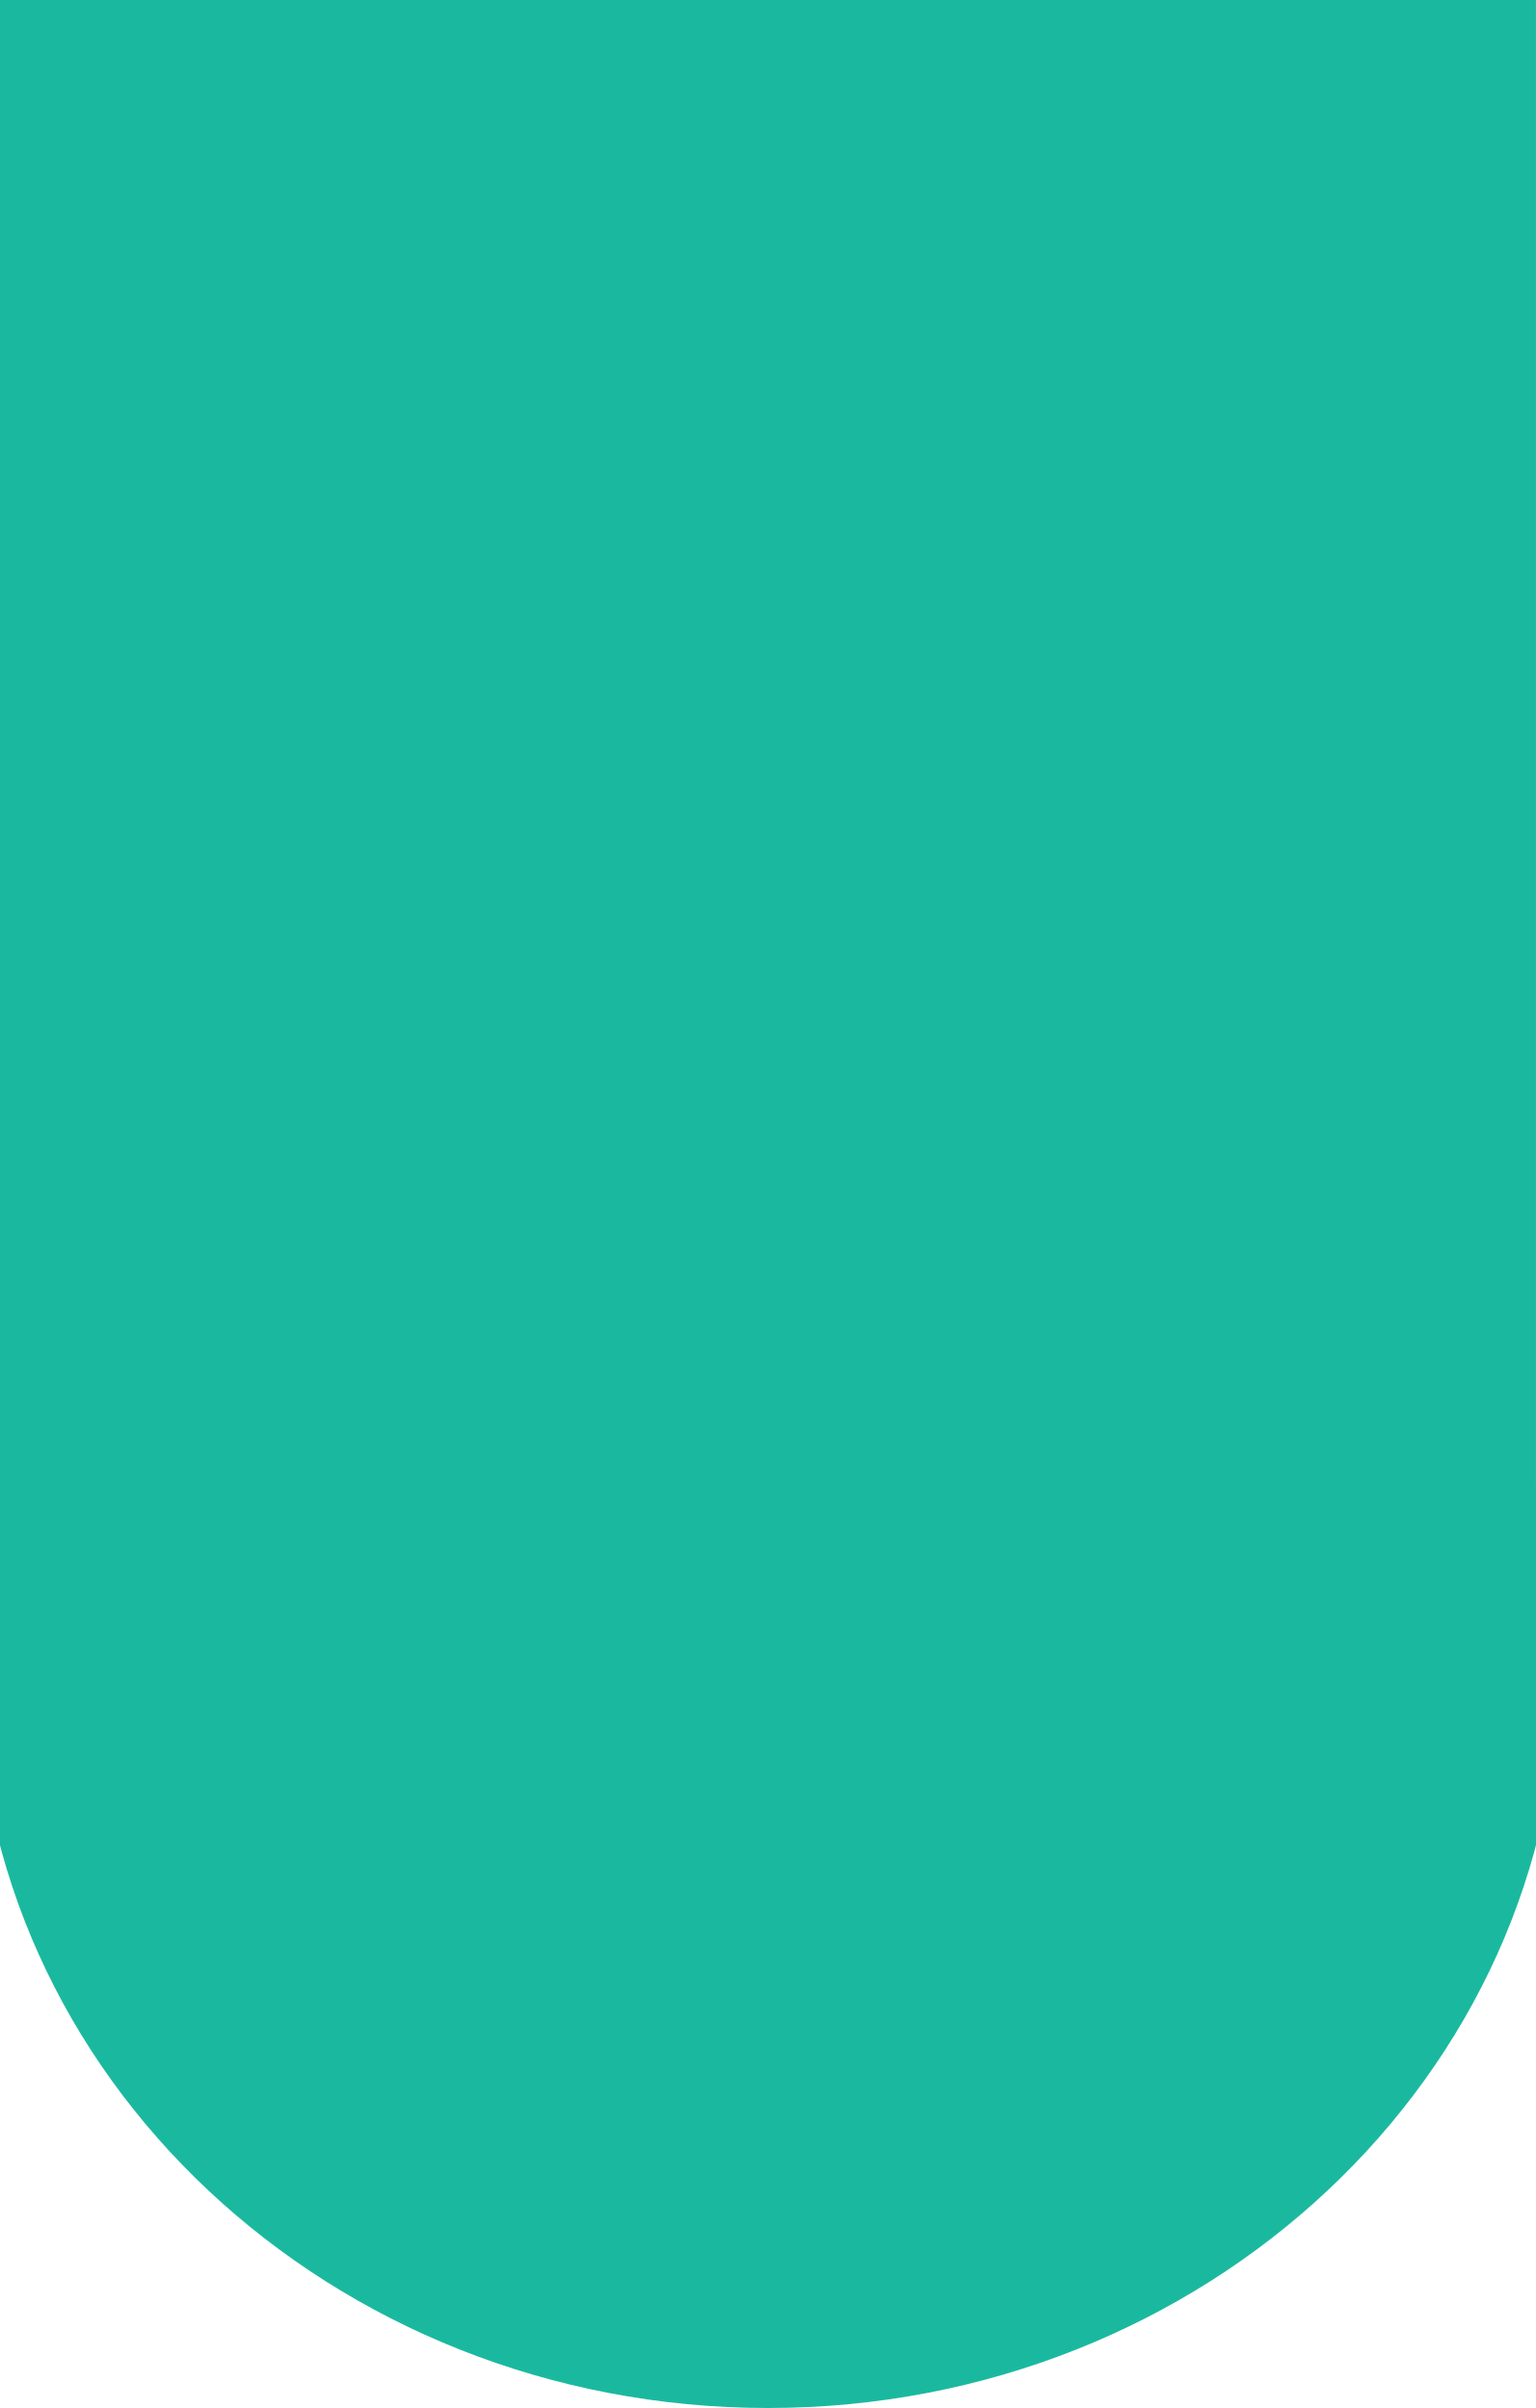
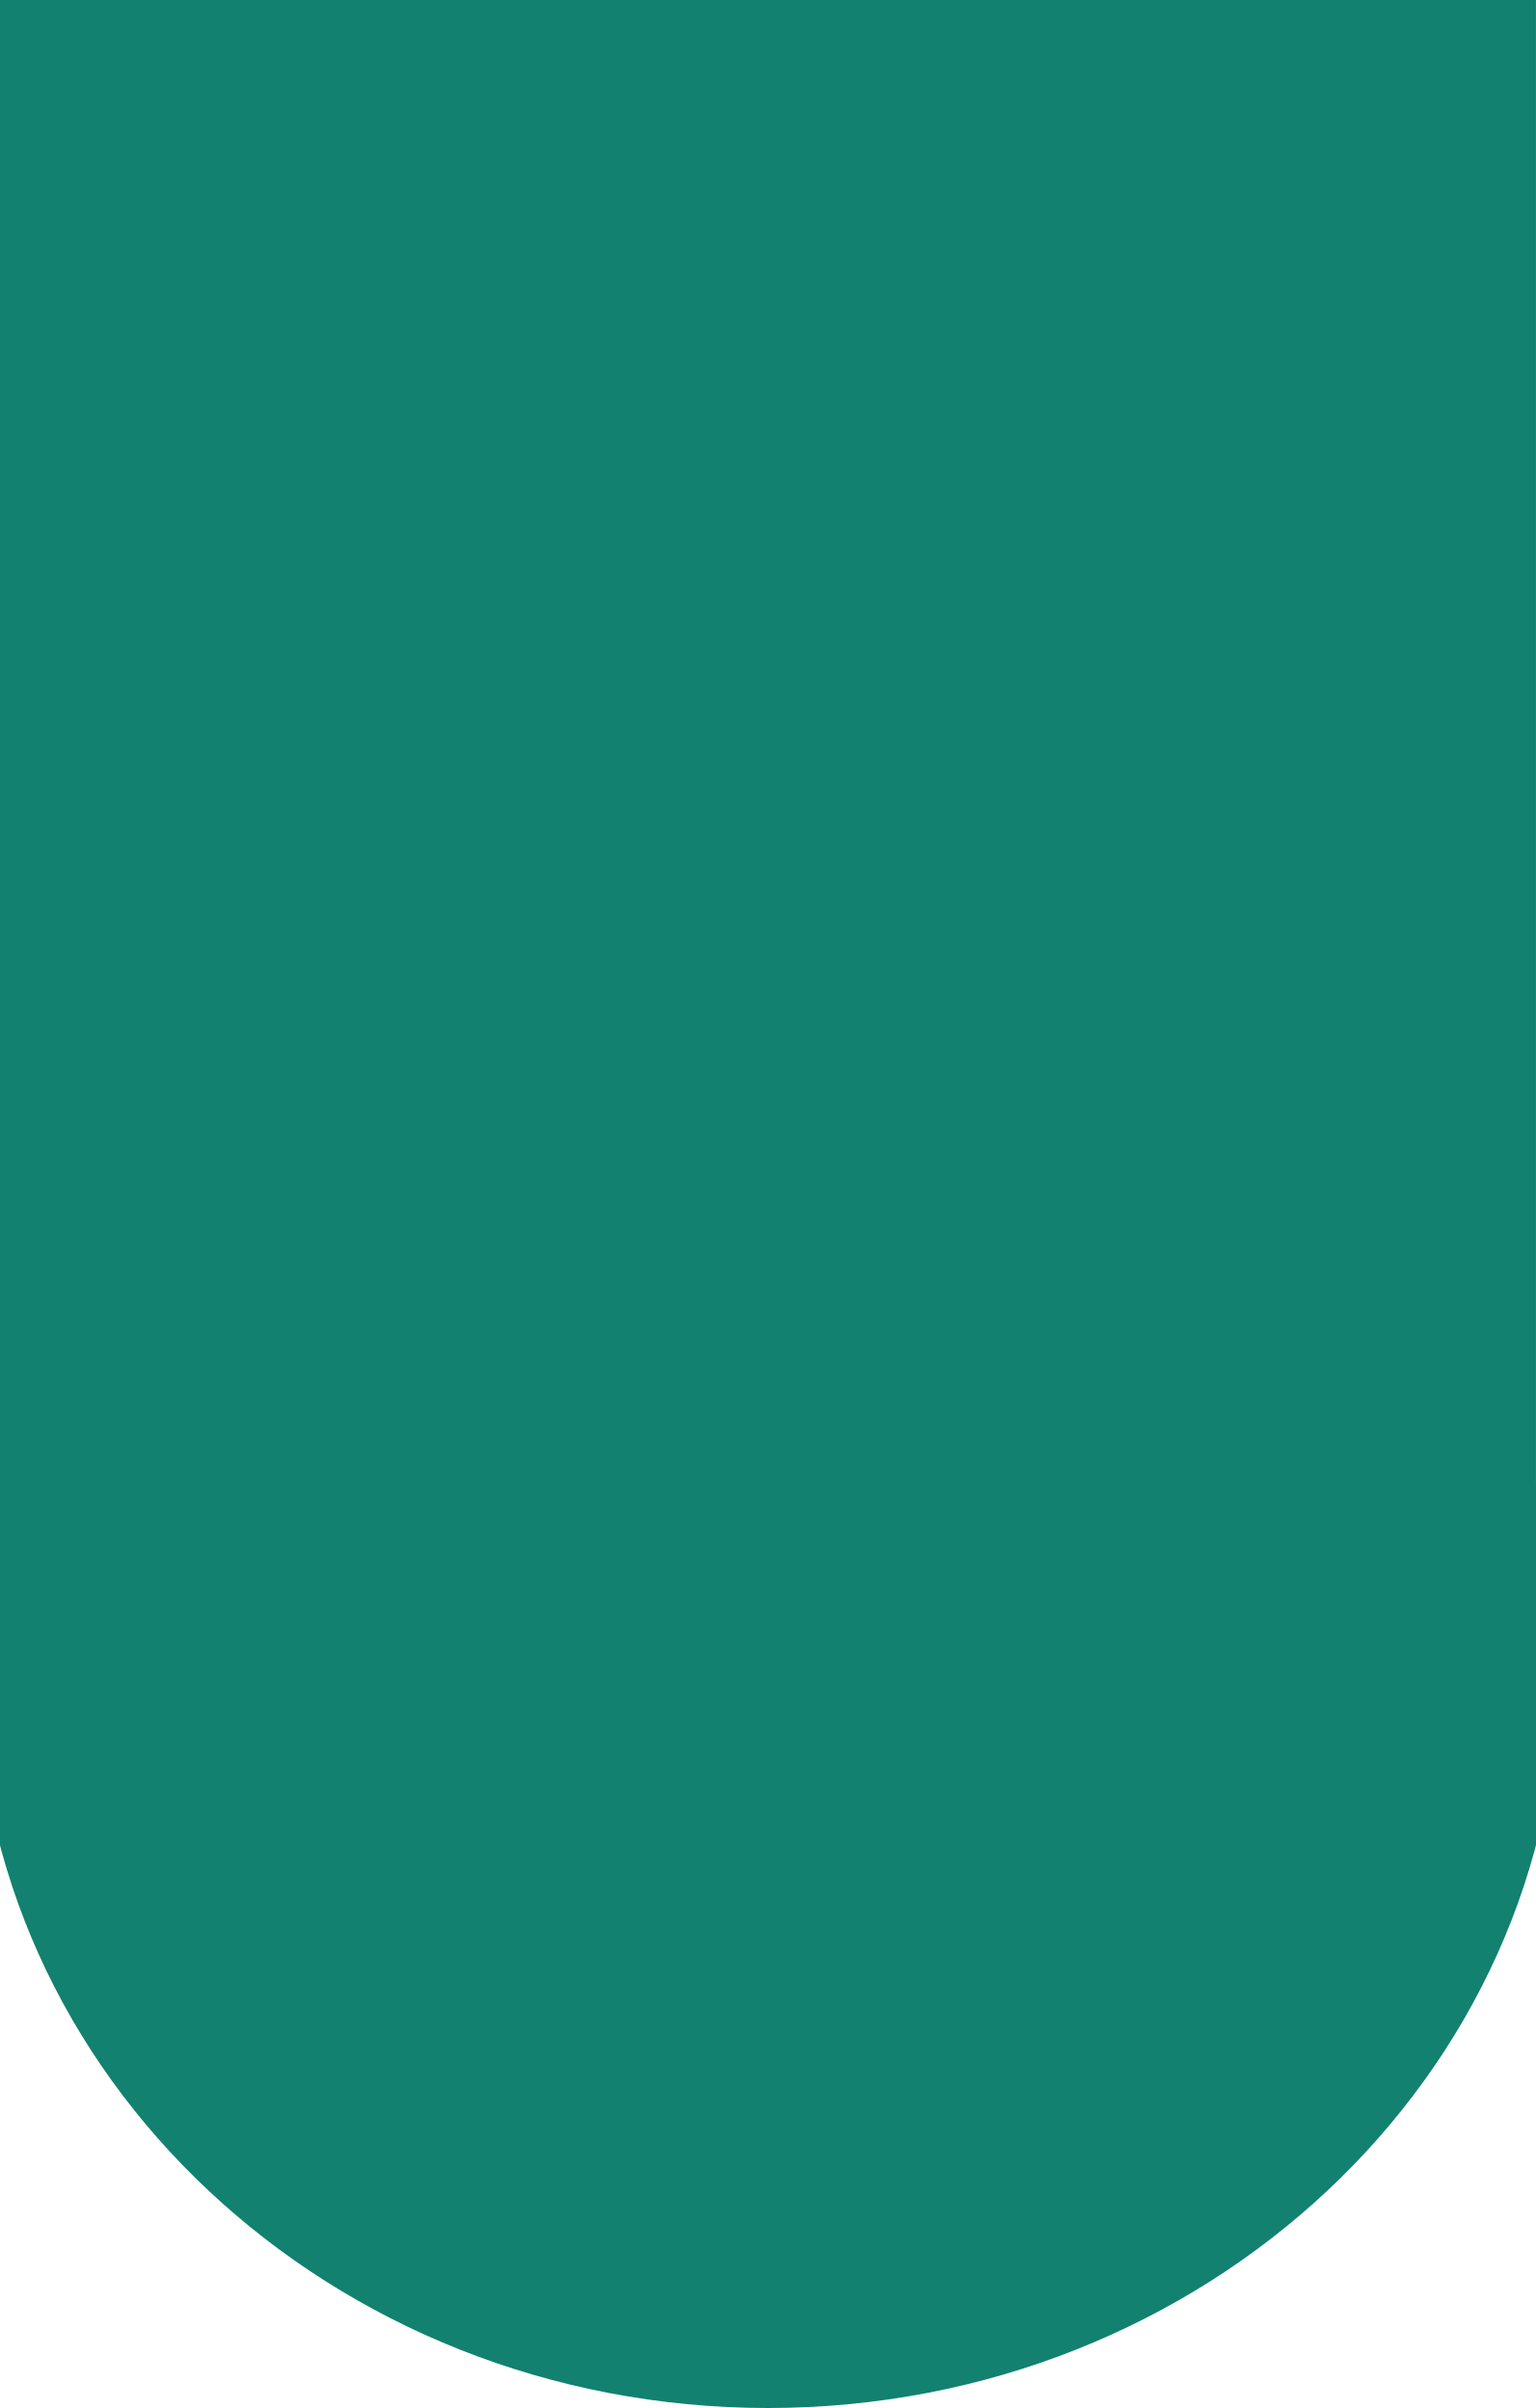
<svg xmlns="http://www.w3.org/2000/svg" width="393" height="616" viewBox="0 0 393 616" fill="none">
-   <ellipse cx="196.5" cy="426" rx="202.5" ry="190" fill="#1AB99F" />
-   <rect width="393" height="436" fill="#1AB99F" />
+   <ellipse cx="196.5" cy="426" rx="202.5" ry="190" fill="#12816F" />
+   <rect width="393" height="436" fill="#12816F" />
</svg>
